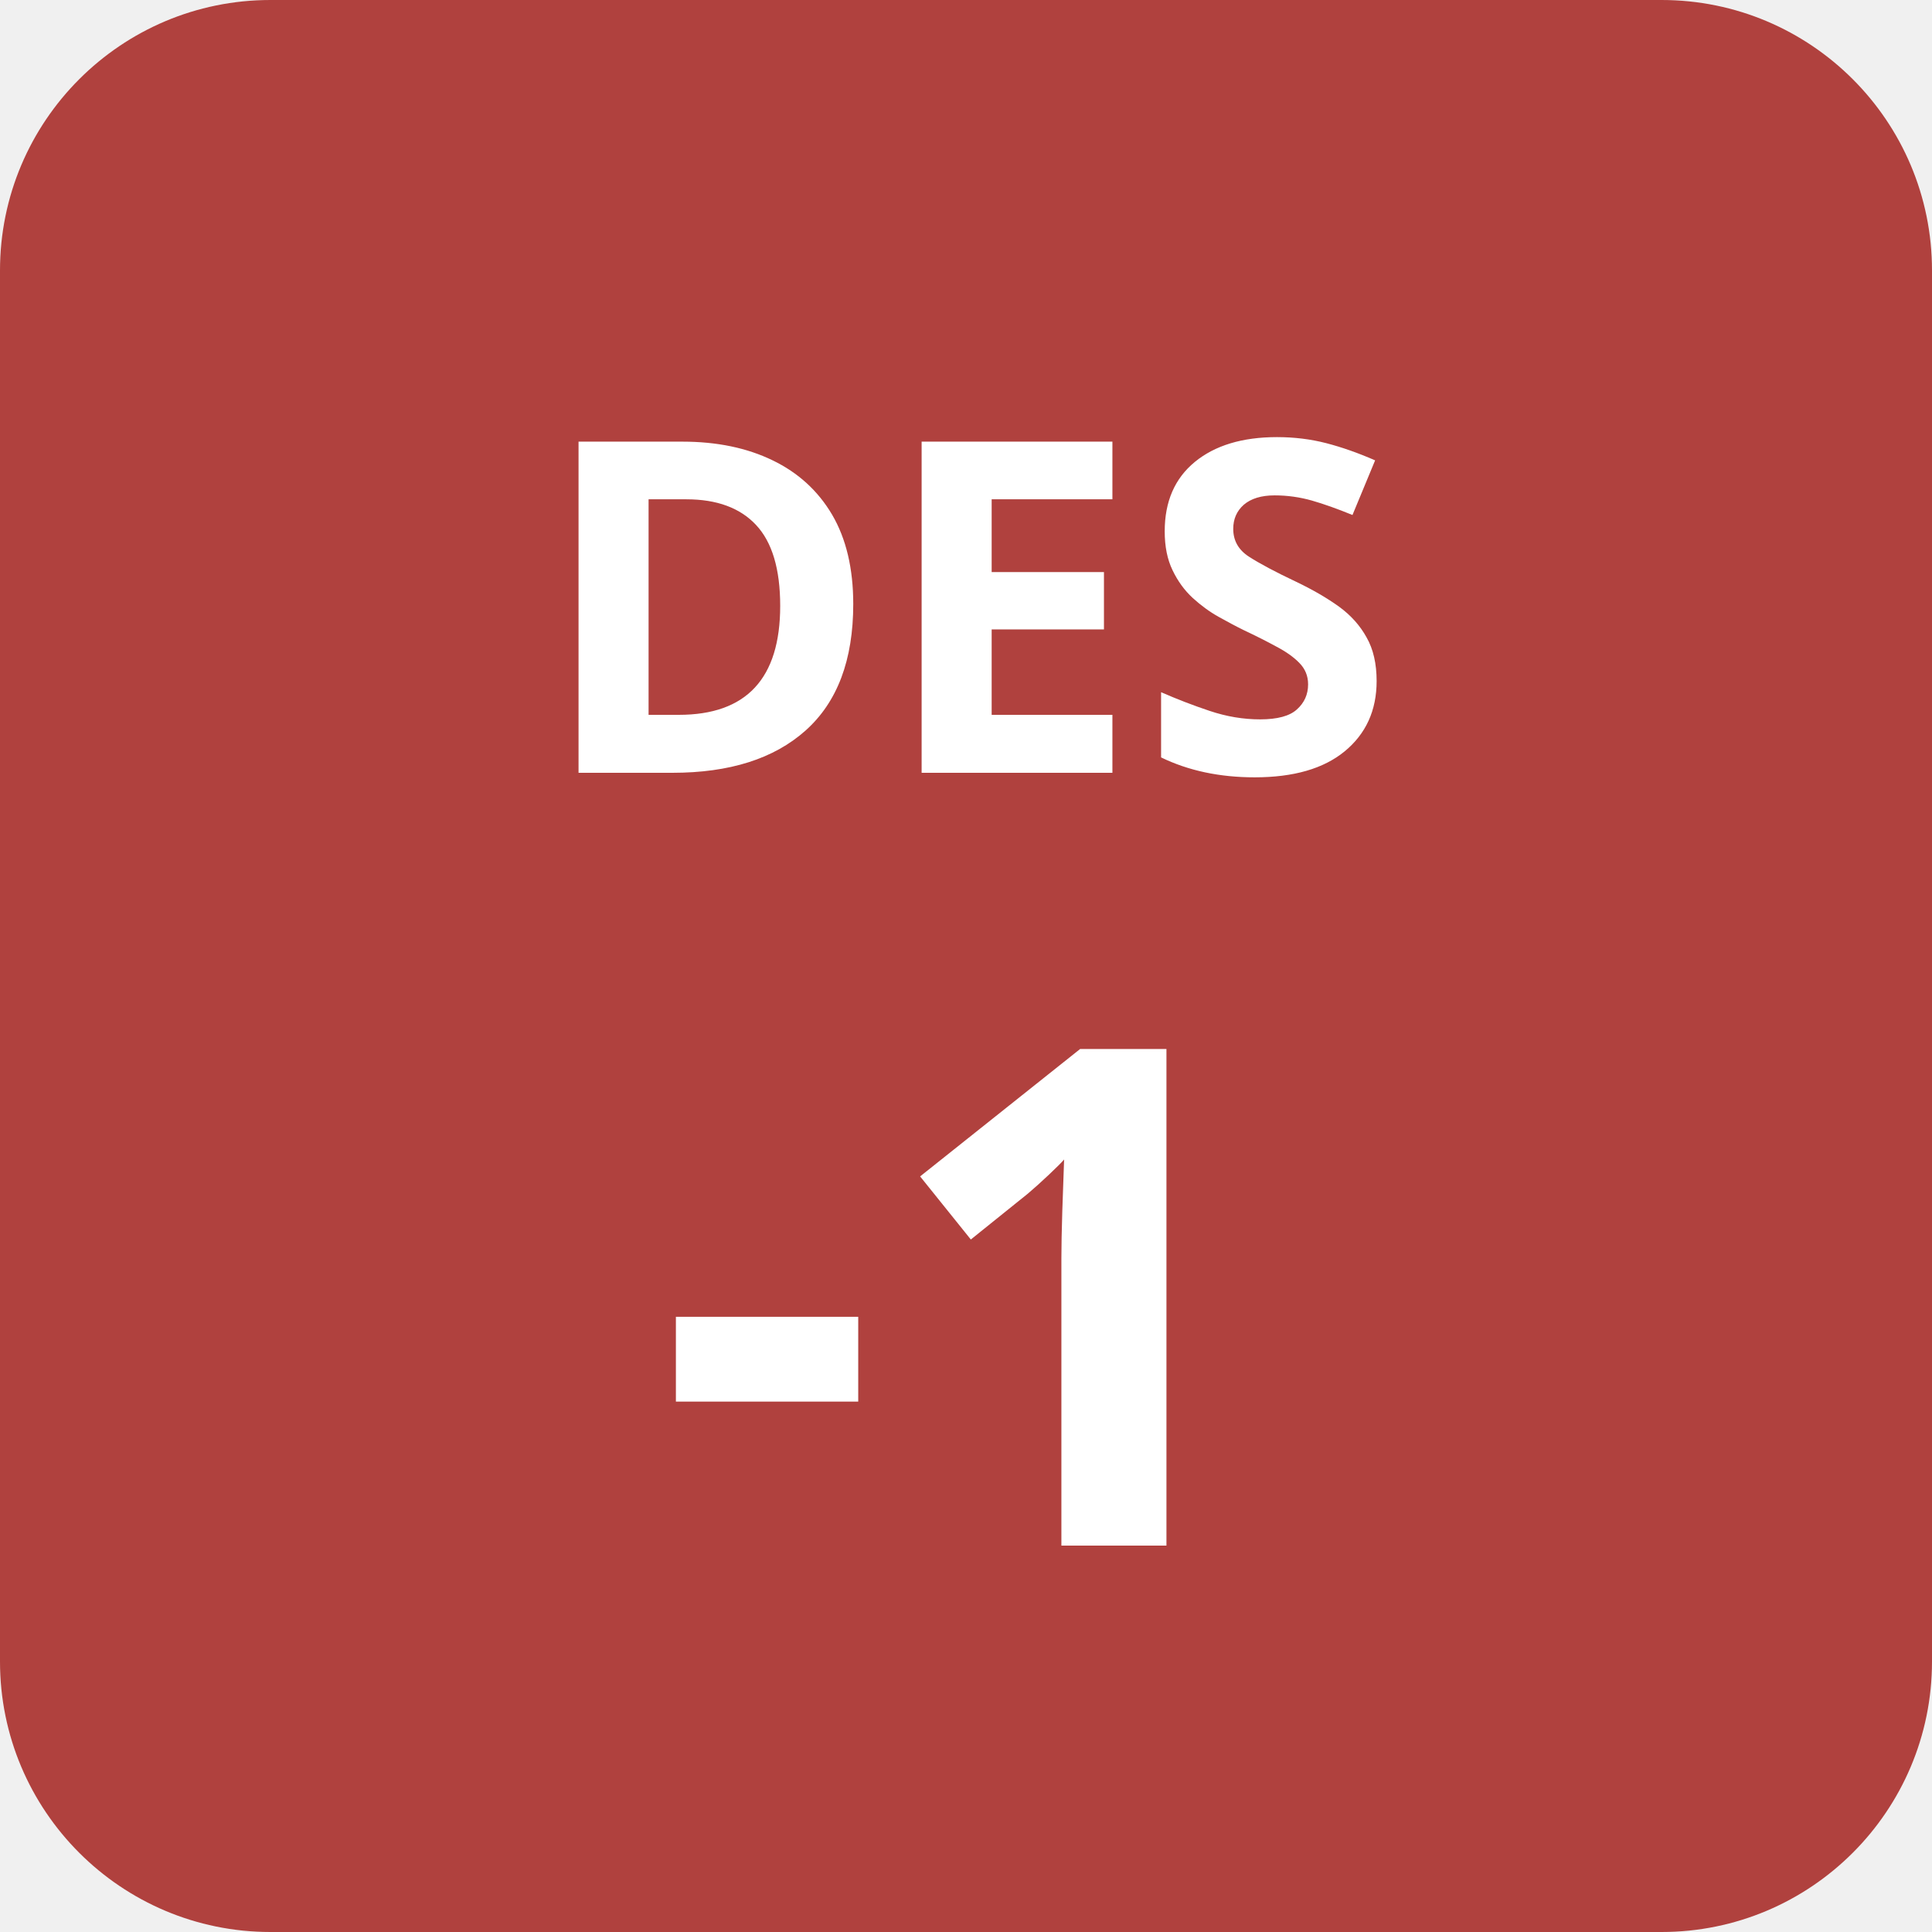
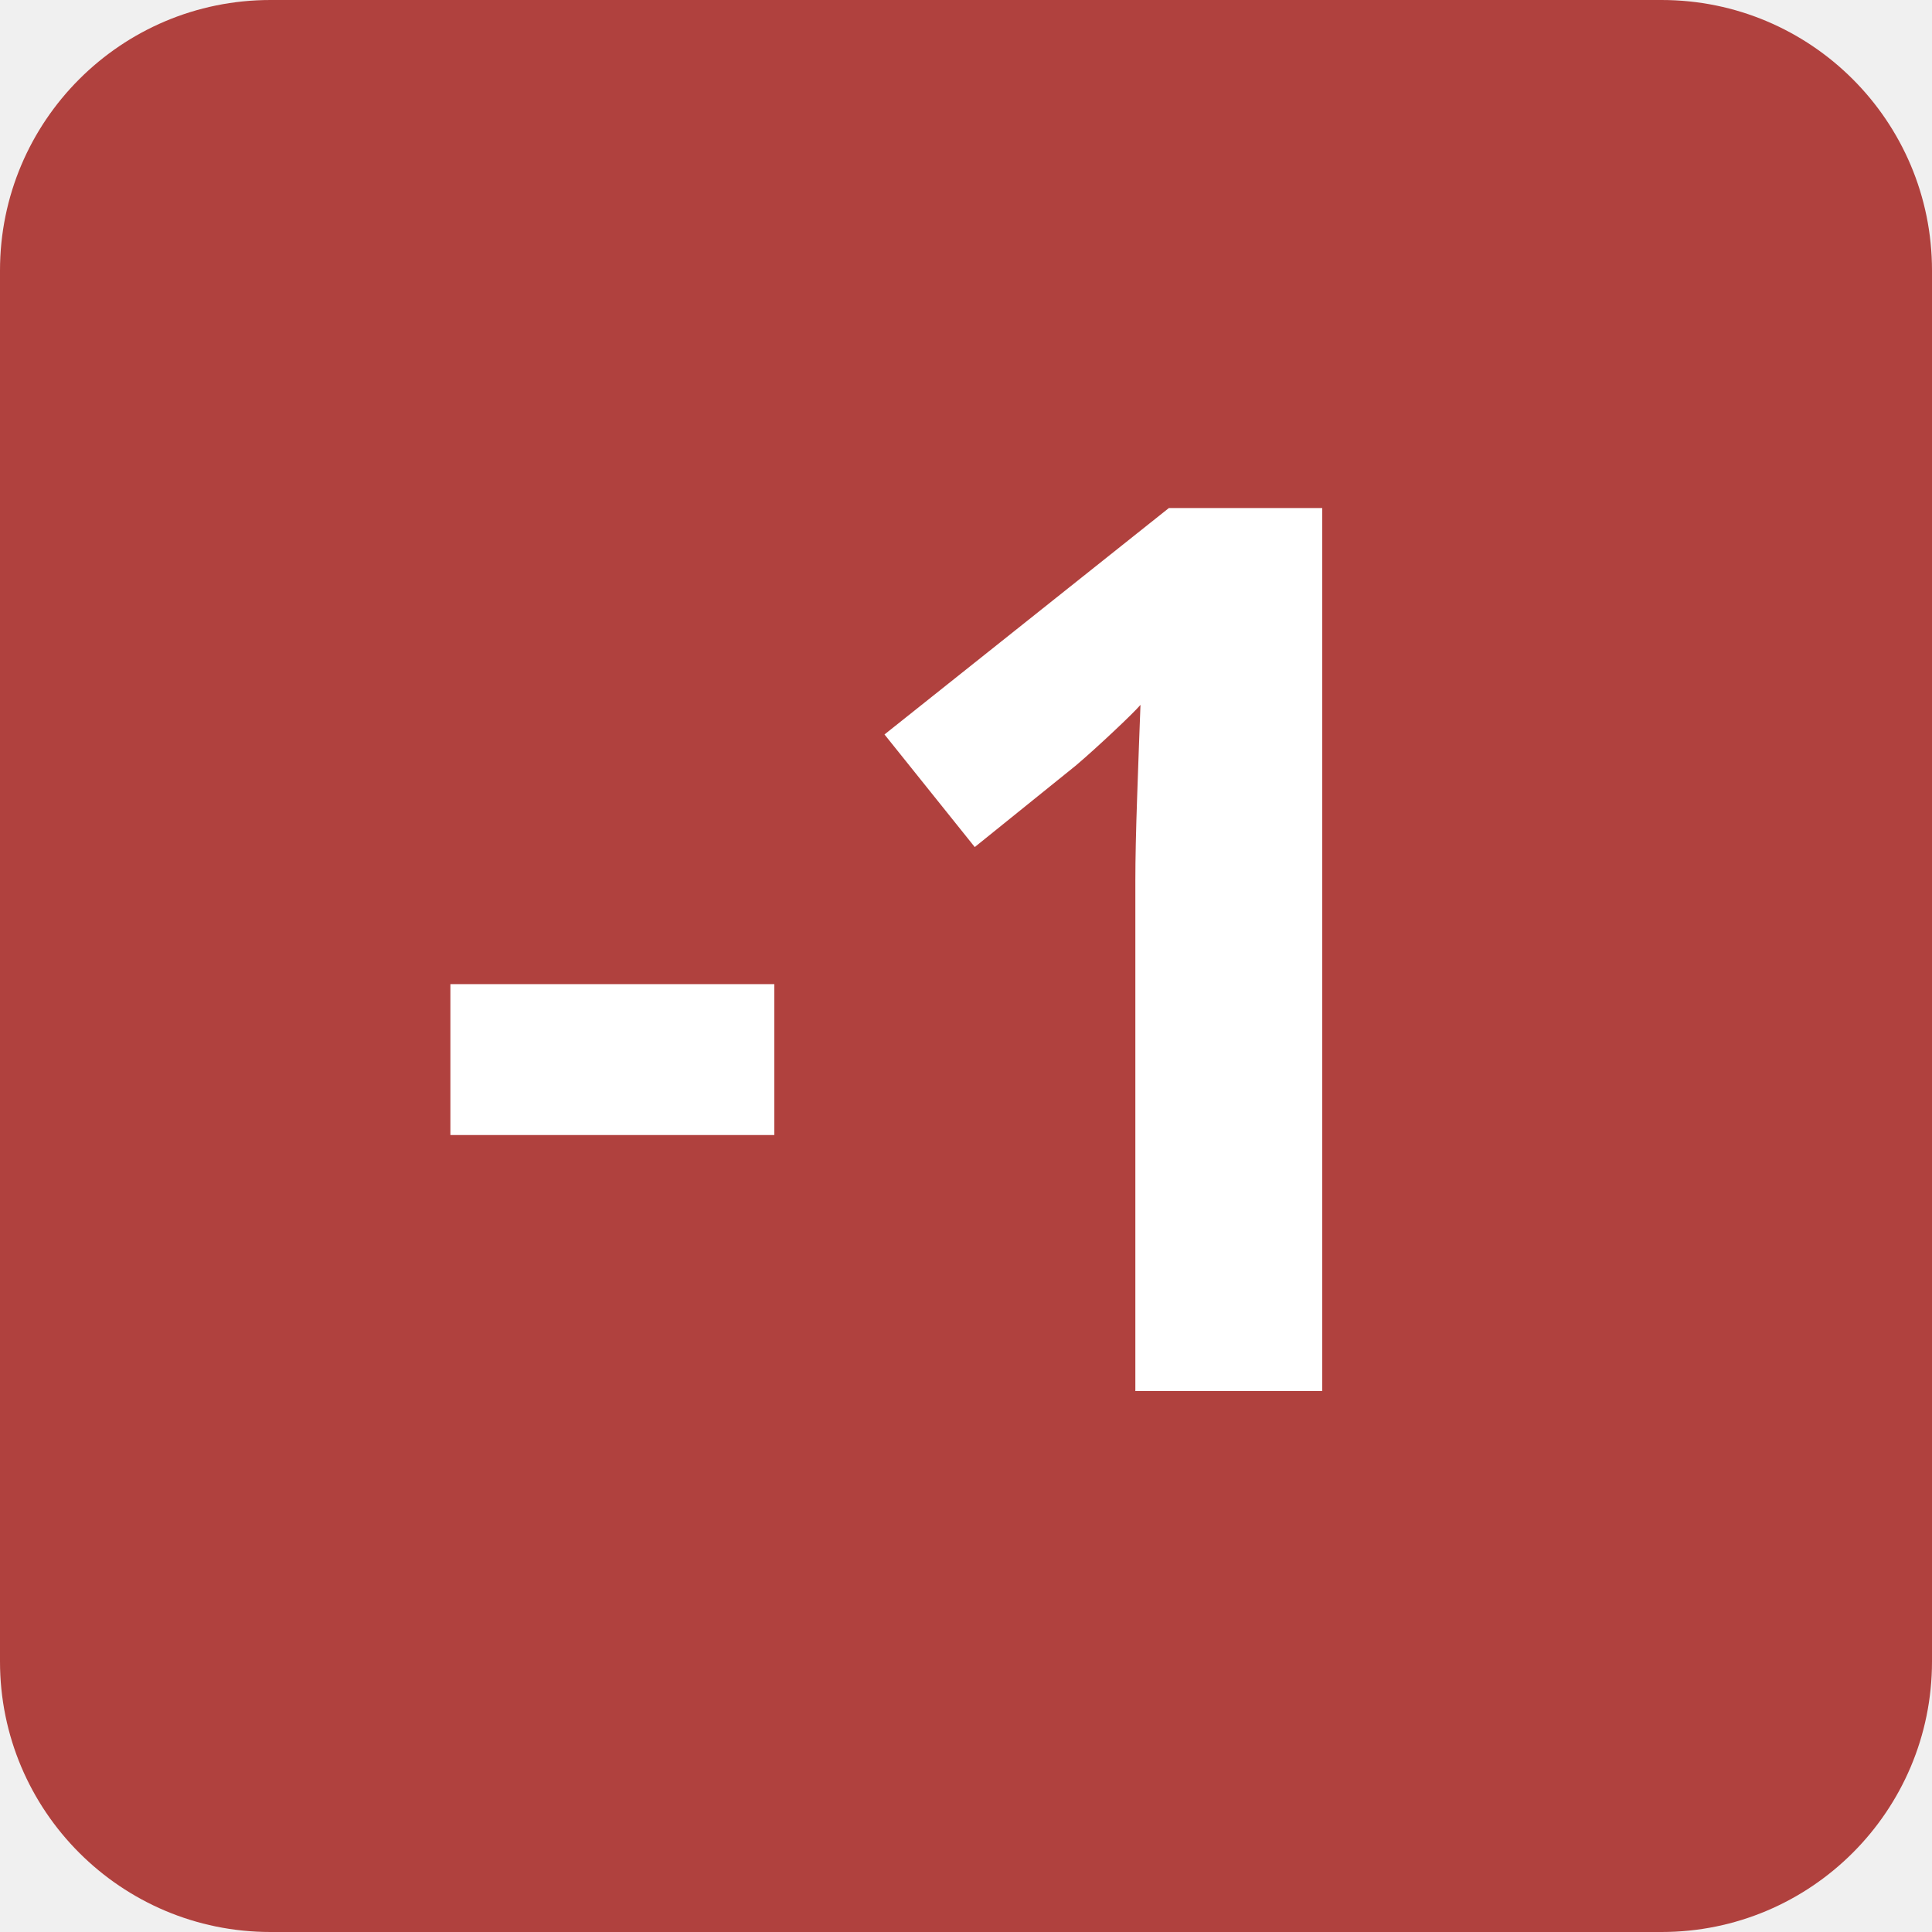
<svg xmlns="http://www.w3.org/2000/svg" width="100" height="100">
  <rect width="100" height="100" rx="14" fill="#b0413e" />
-   <text x="50" y="40" font-size="24" font-family="sans-serif" font-weight="700" fill="#fff" text-anchor="middle">DES</text>
-   <text x="50" y="80" font-size="36" font-family="sans-serif" font-weight="900" fill="#fff" text-anchor="middle">-1</text>
+   <text x="50" y="72" font-size="64" font-family="sans-serif" font-weight="900" fill="#fff" text-anchor="middle">-1</text>
</svg>
